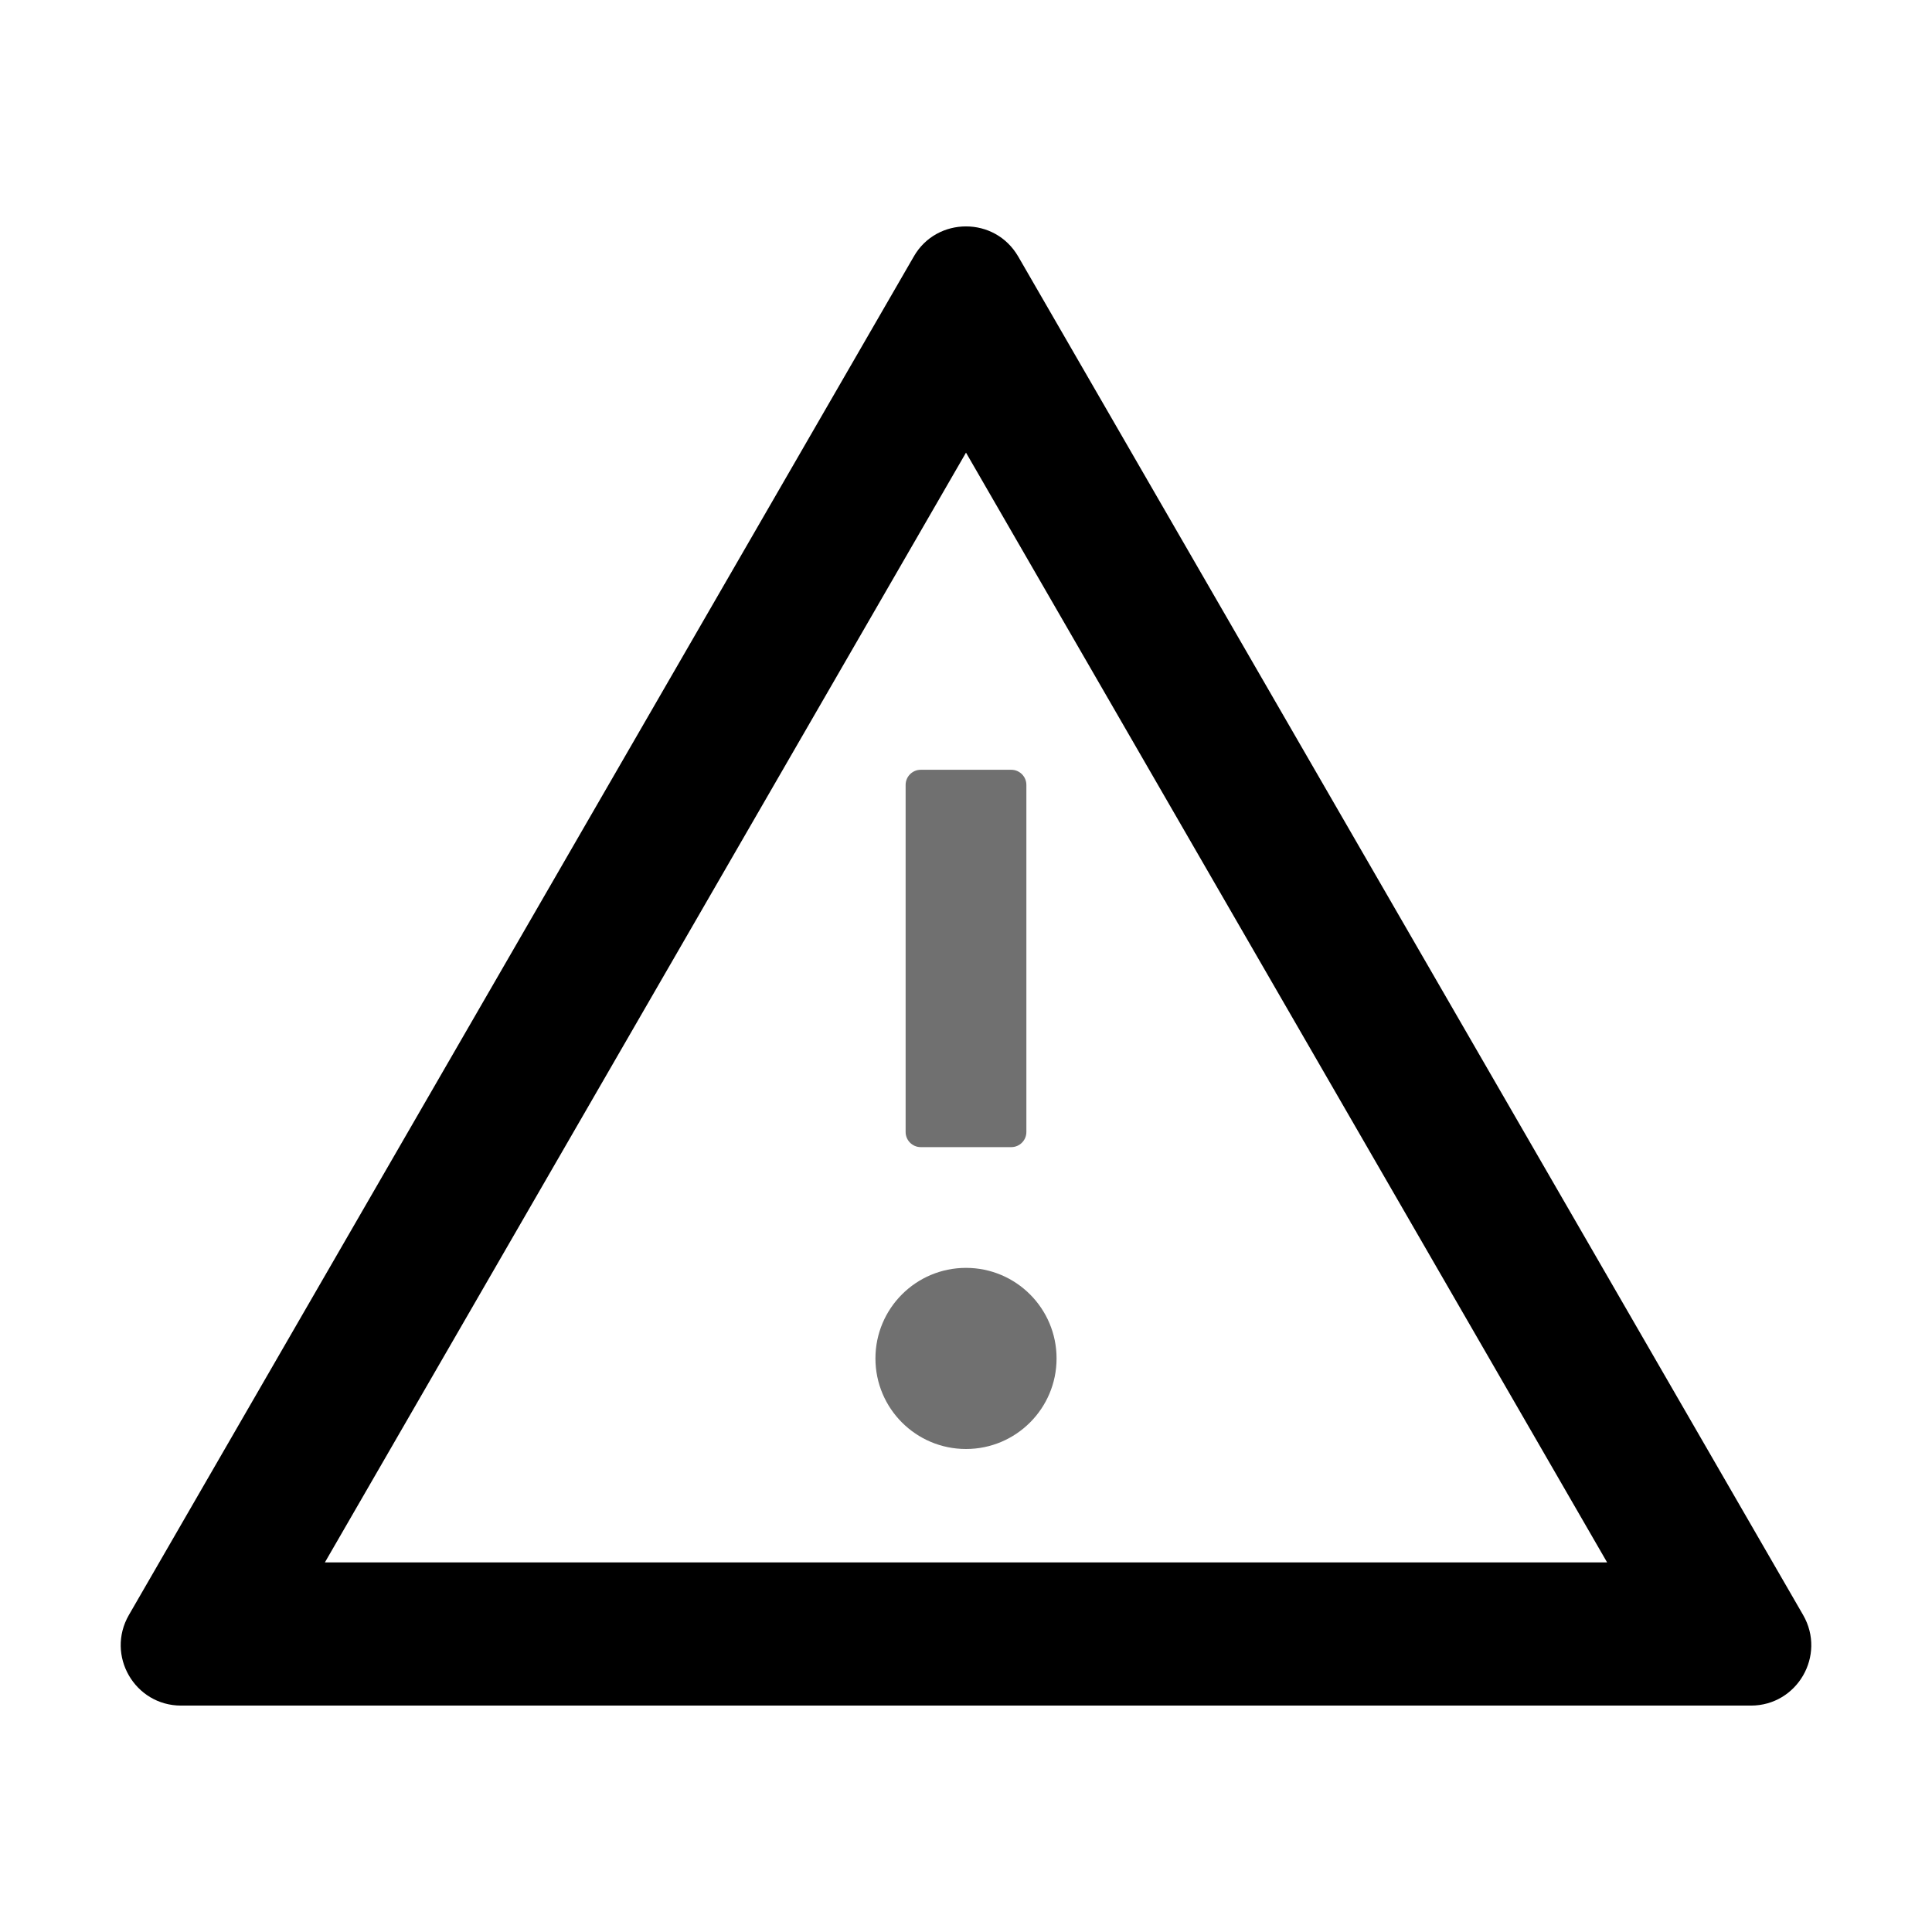
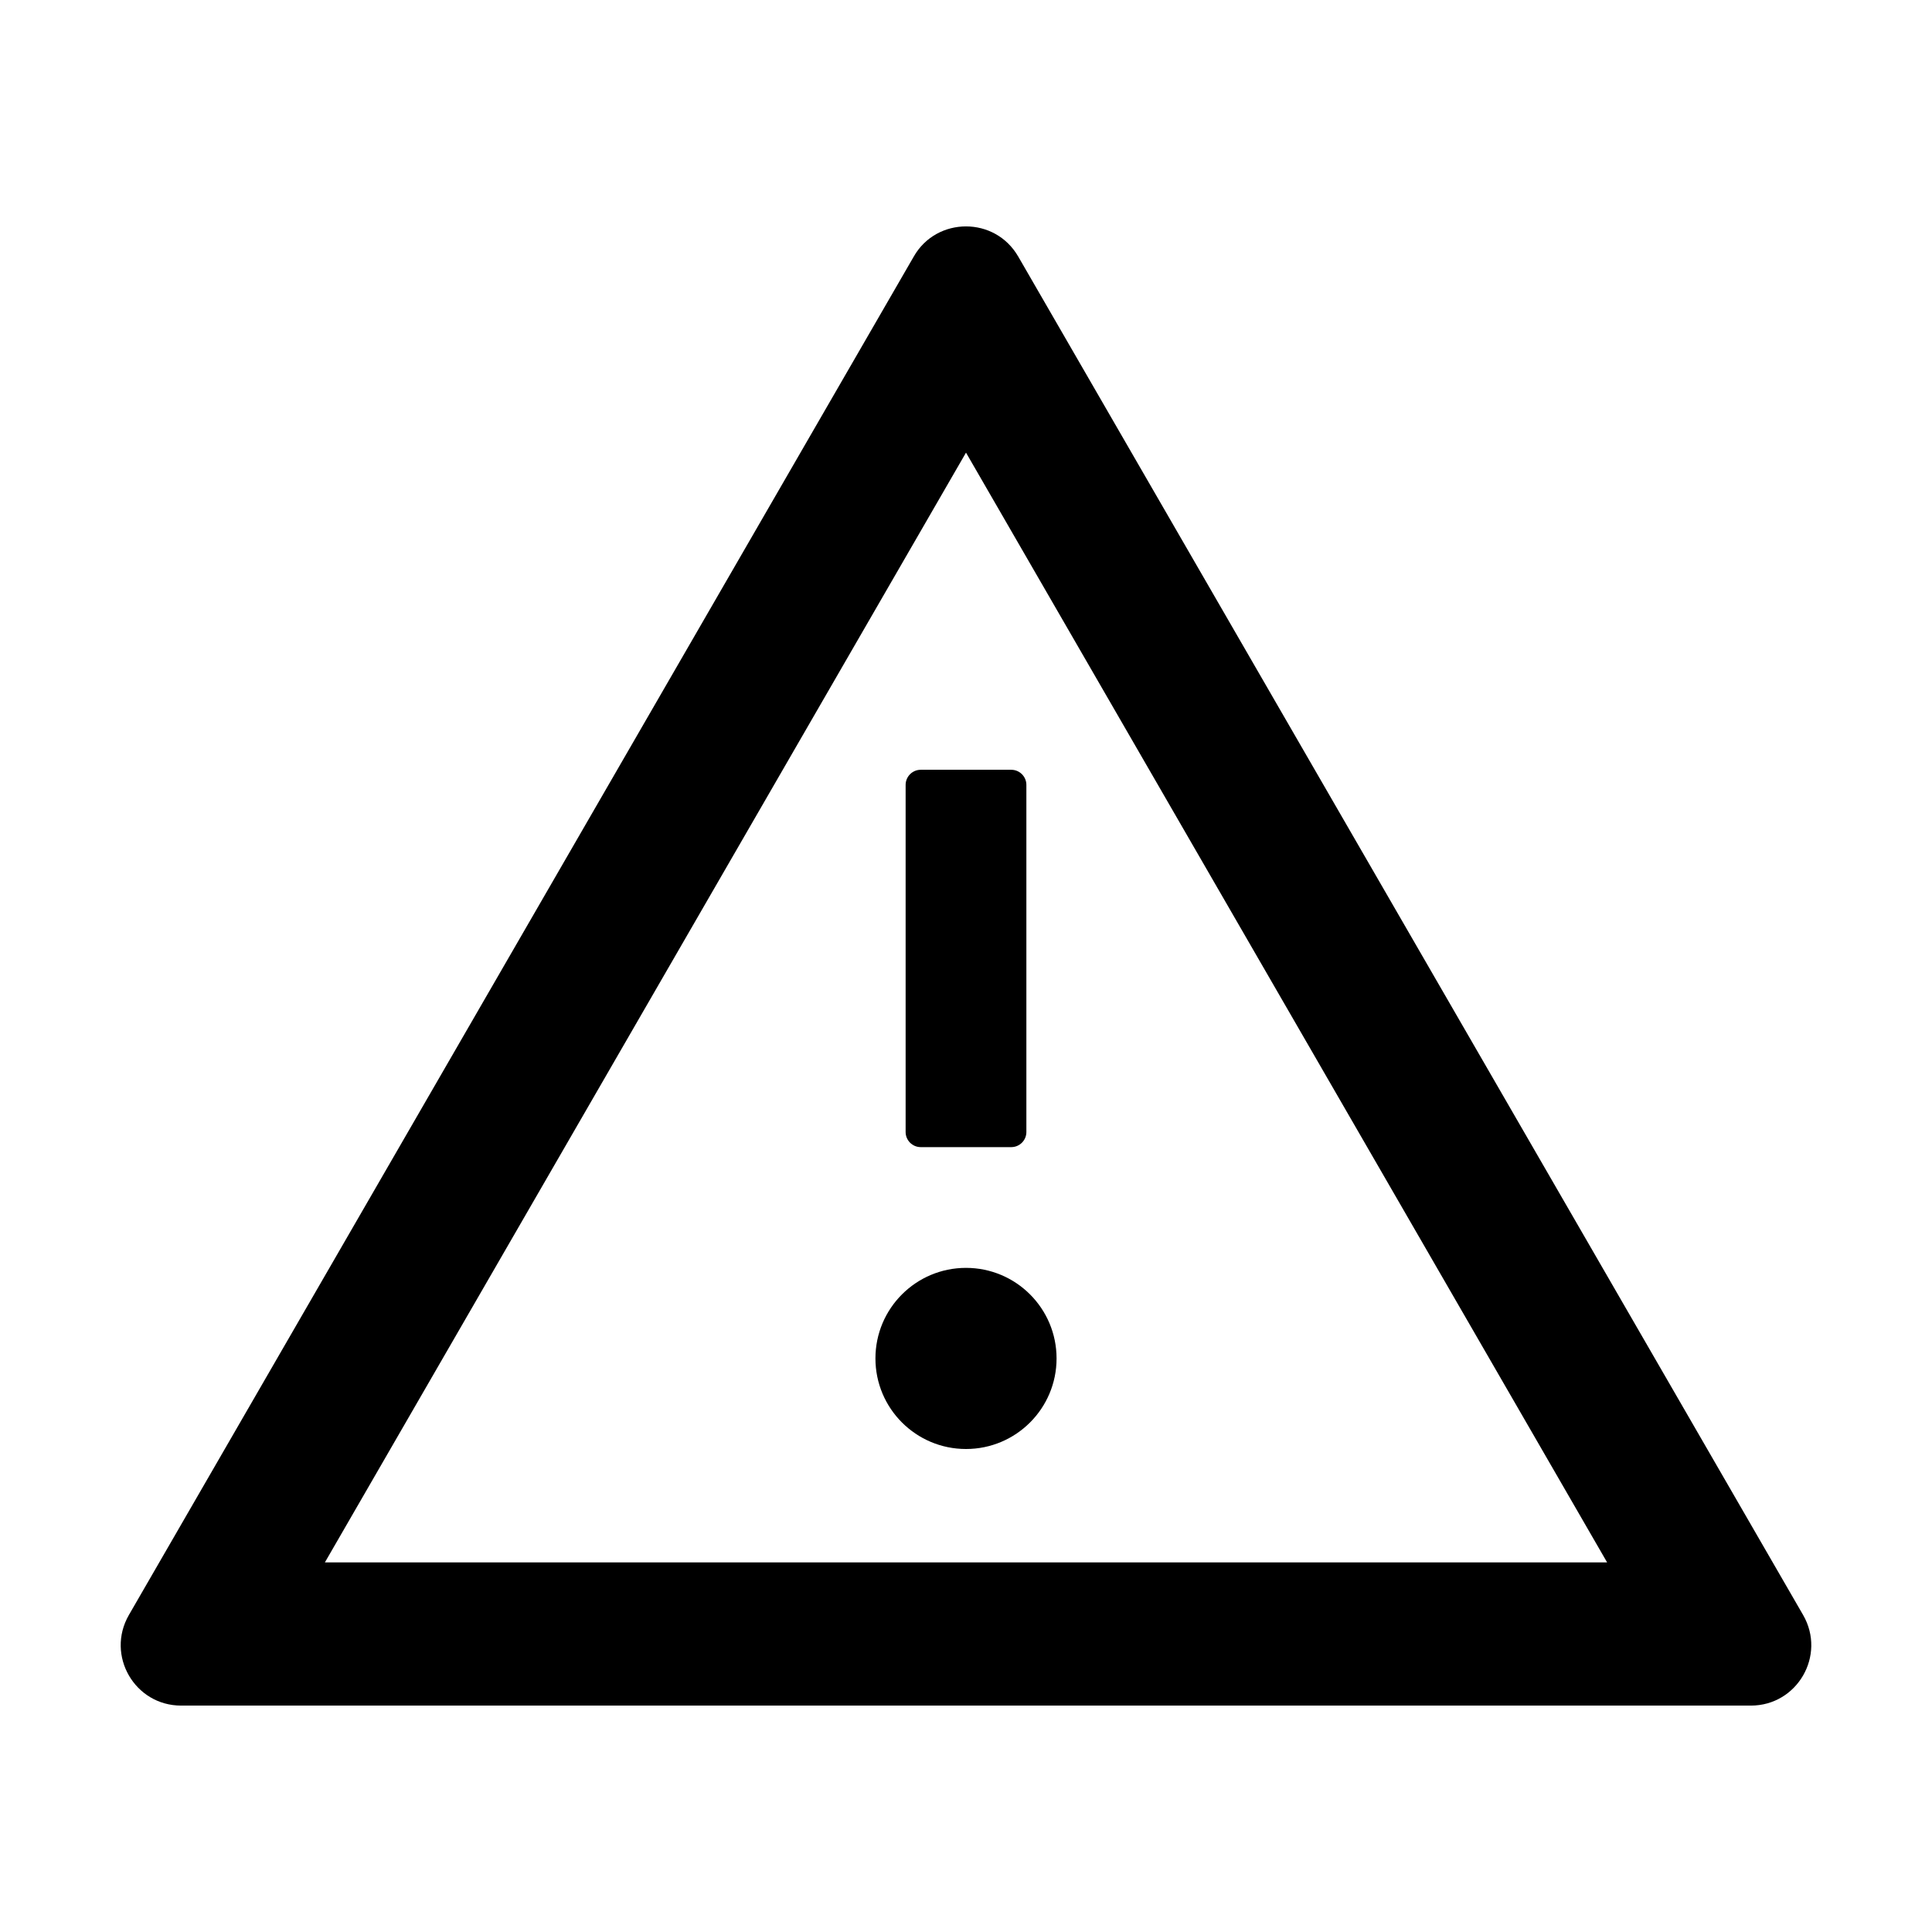
<svg xmlns="http://www.w3.org/2000/svg" t="1768376081140" class="icon" viewBox="0 0 1024 1024" version="1.1" p-id="20428" width="200" height="200">
-   <path d="M512 720m-48 0a48 48 0 1 0 96 0 48 48 0 1 0-96 0Z" p-id="20429" fill="#707070" />
-   <path d="M480 416v184c0 4.4 3.6 8 8 8h48c4.4 0 8-3.6 8-8V416c0-4.4-3.6-8-8-8h-48c-4.4 0-8 3.6-8 8z" p-id="20430" fill="#707070" />
+   <path d="M512 720m-48 0a48 48 0 1 0 96 0 48 48 0 1 0-96 0Z" p-id="20429" fill="currentColor" />
+   <path d="M480 416v184c0 4.4 3.6 8 8 8h48c4.4 0 8-3.6 8-8V416c0-4.4-3.6-8-8-8h-48c-4.4 0-8 3.6-8 8z" p-id="20430" fill="currentColor" />
  <path d="M955.7 856l-416-720c-6.2-10.7-16.9-16-27.7-16s-21.6 5.3-27.7 16l-416 720C56 877.4 71.4 904 96 904h832c24.6 0 40-26.6 27.7-48z m-783.5-27.9L512 239.9l339.8 588.2H172.2z" p-id="20431" fill="currentColor" />
</svg>
